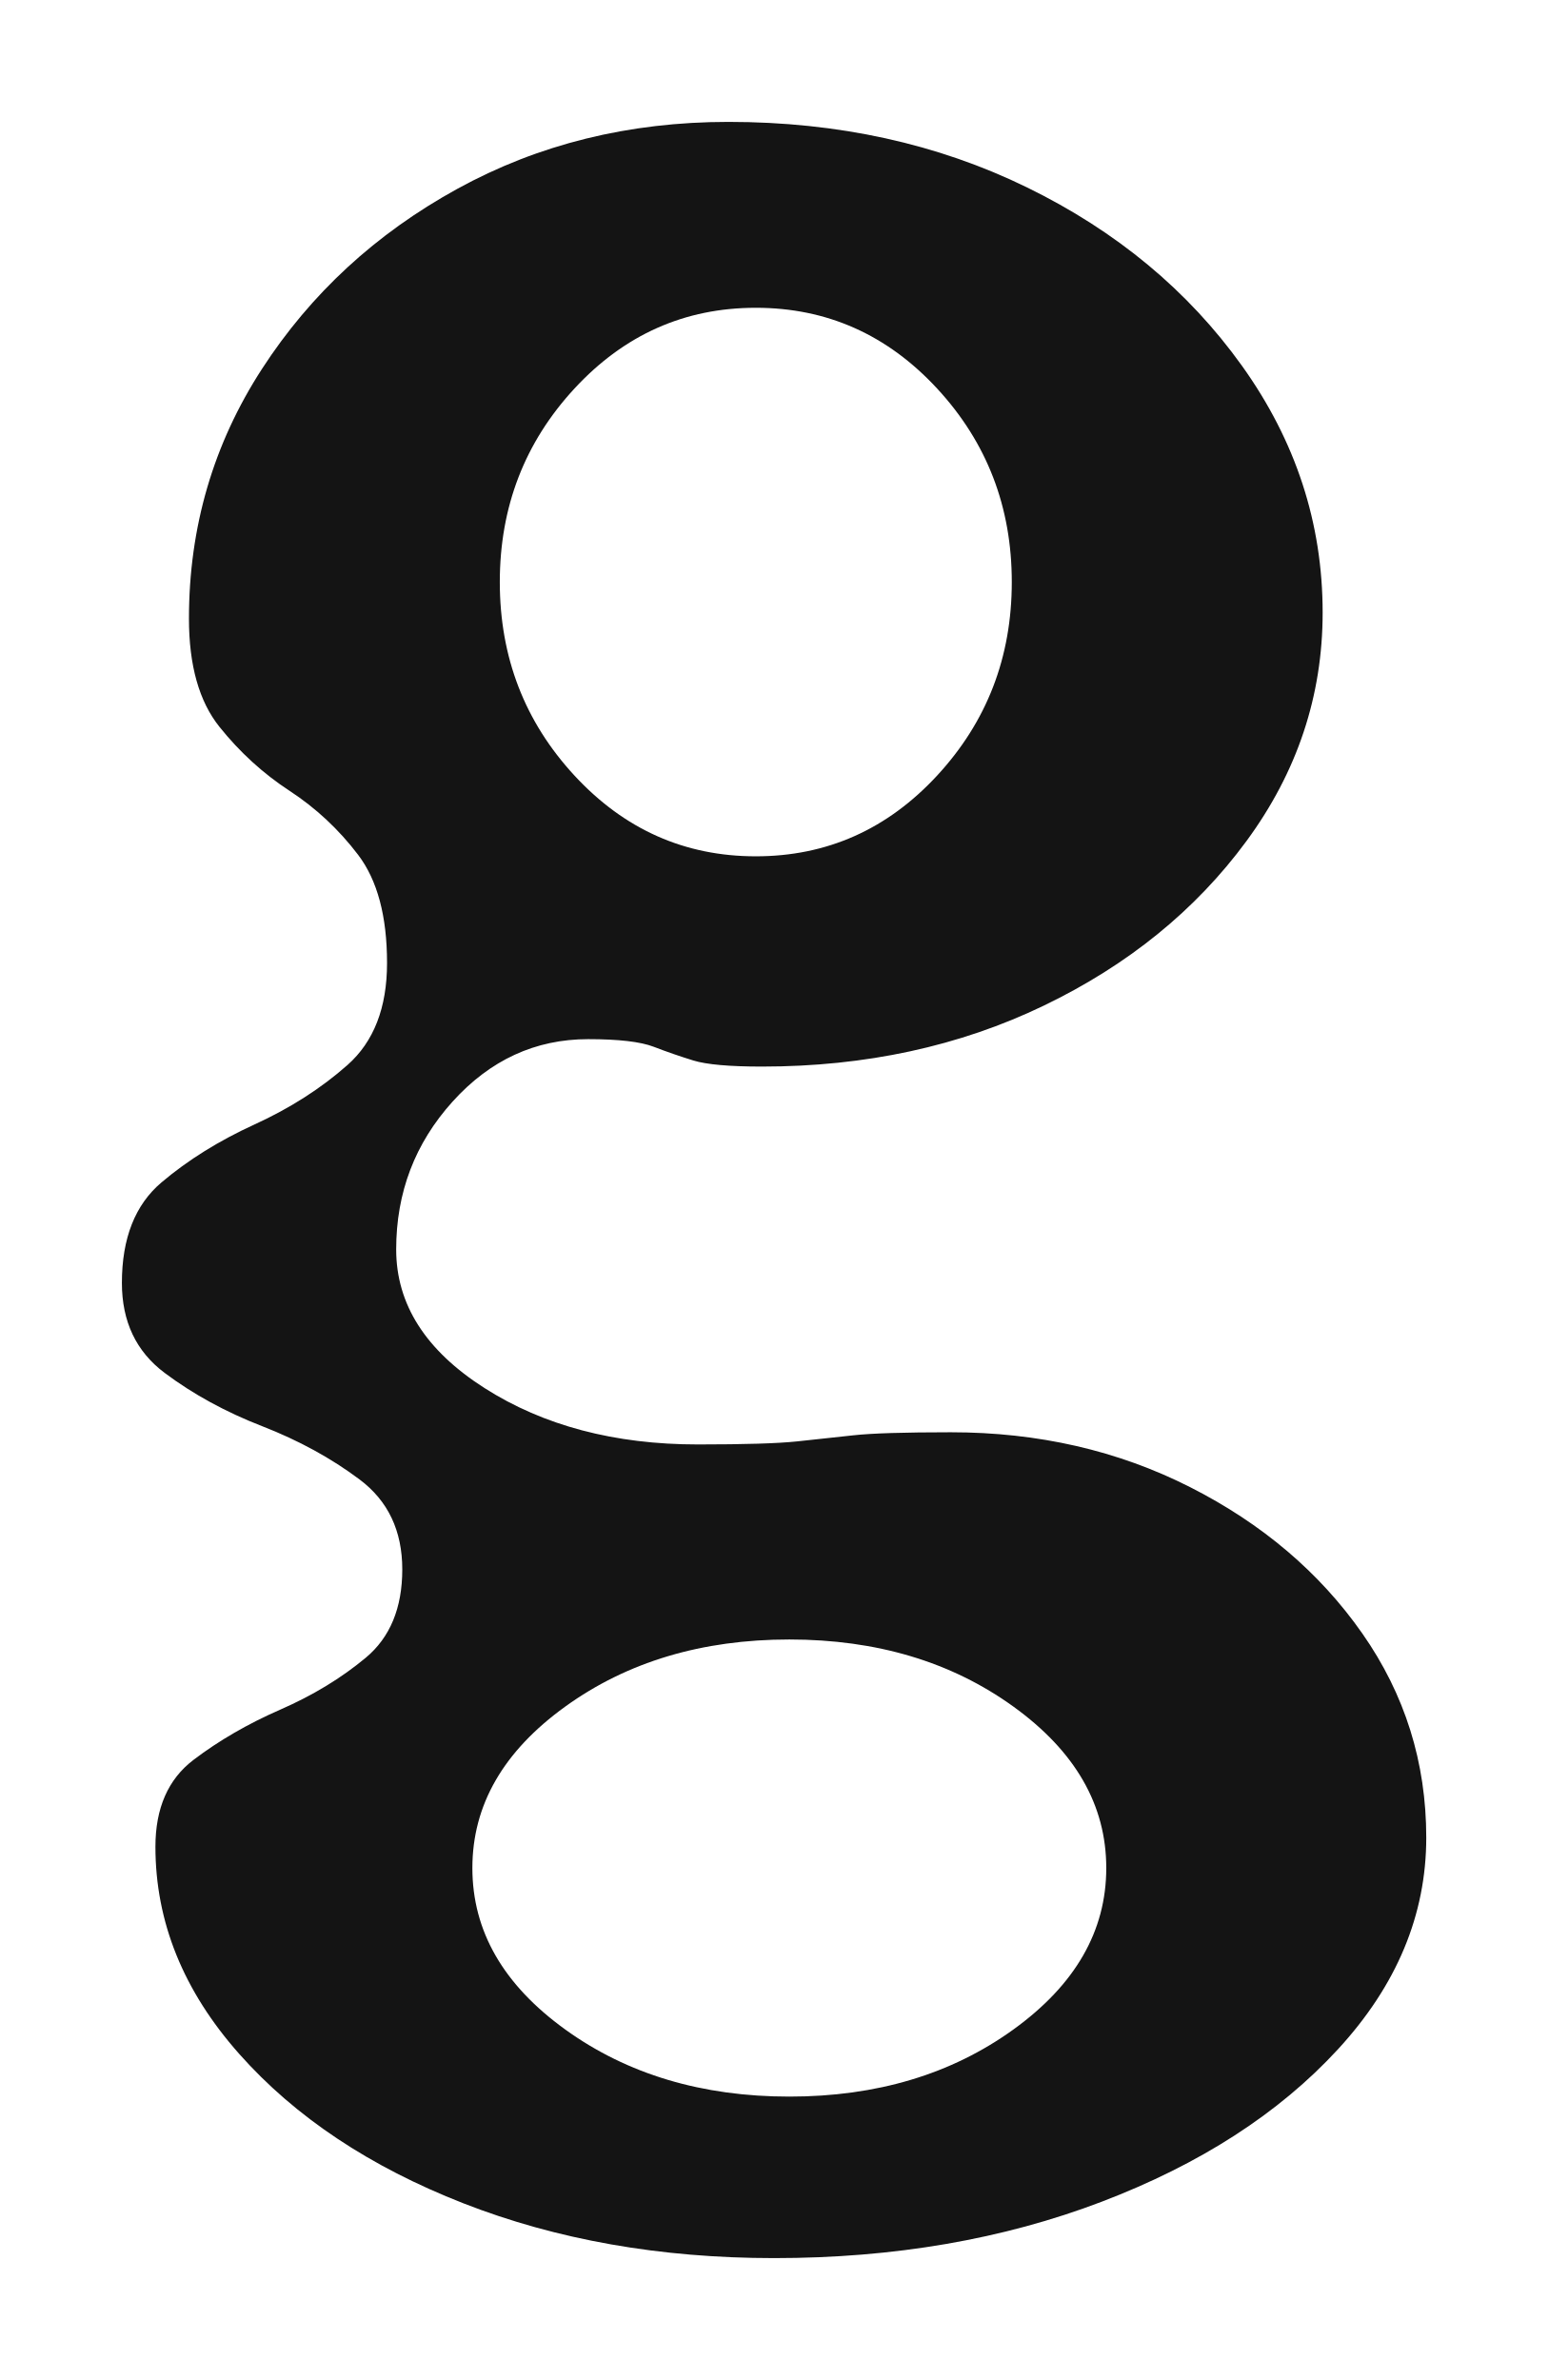
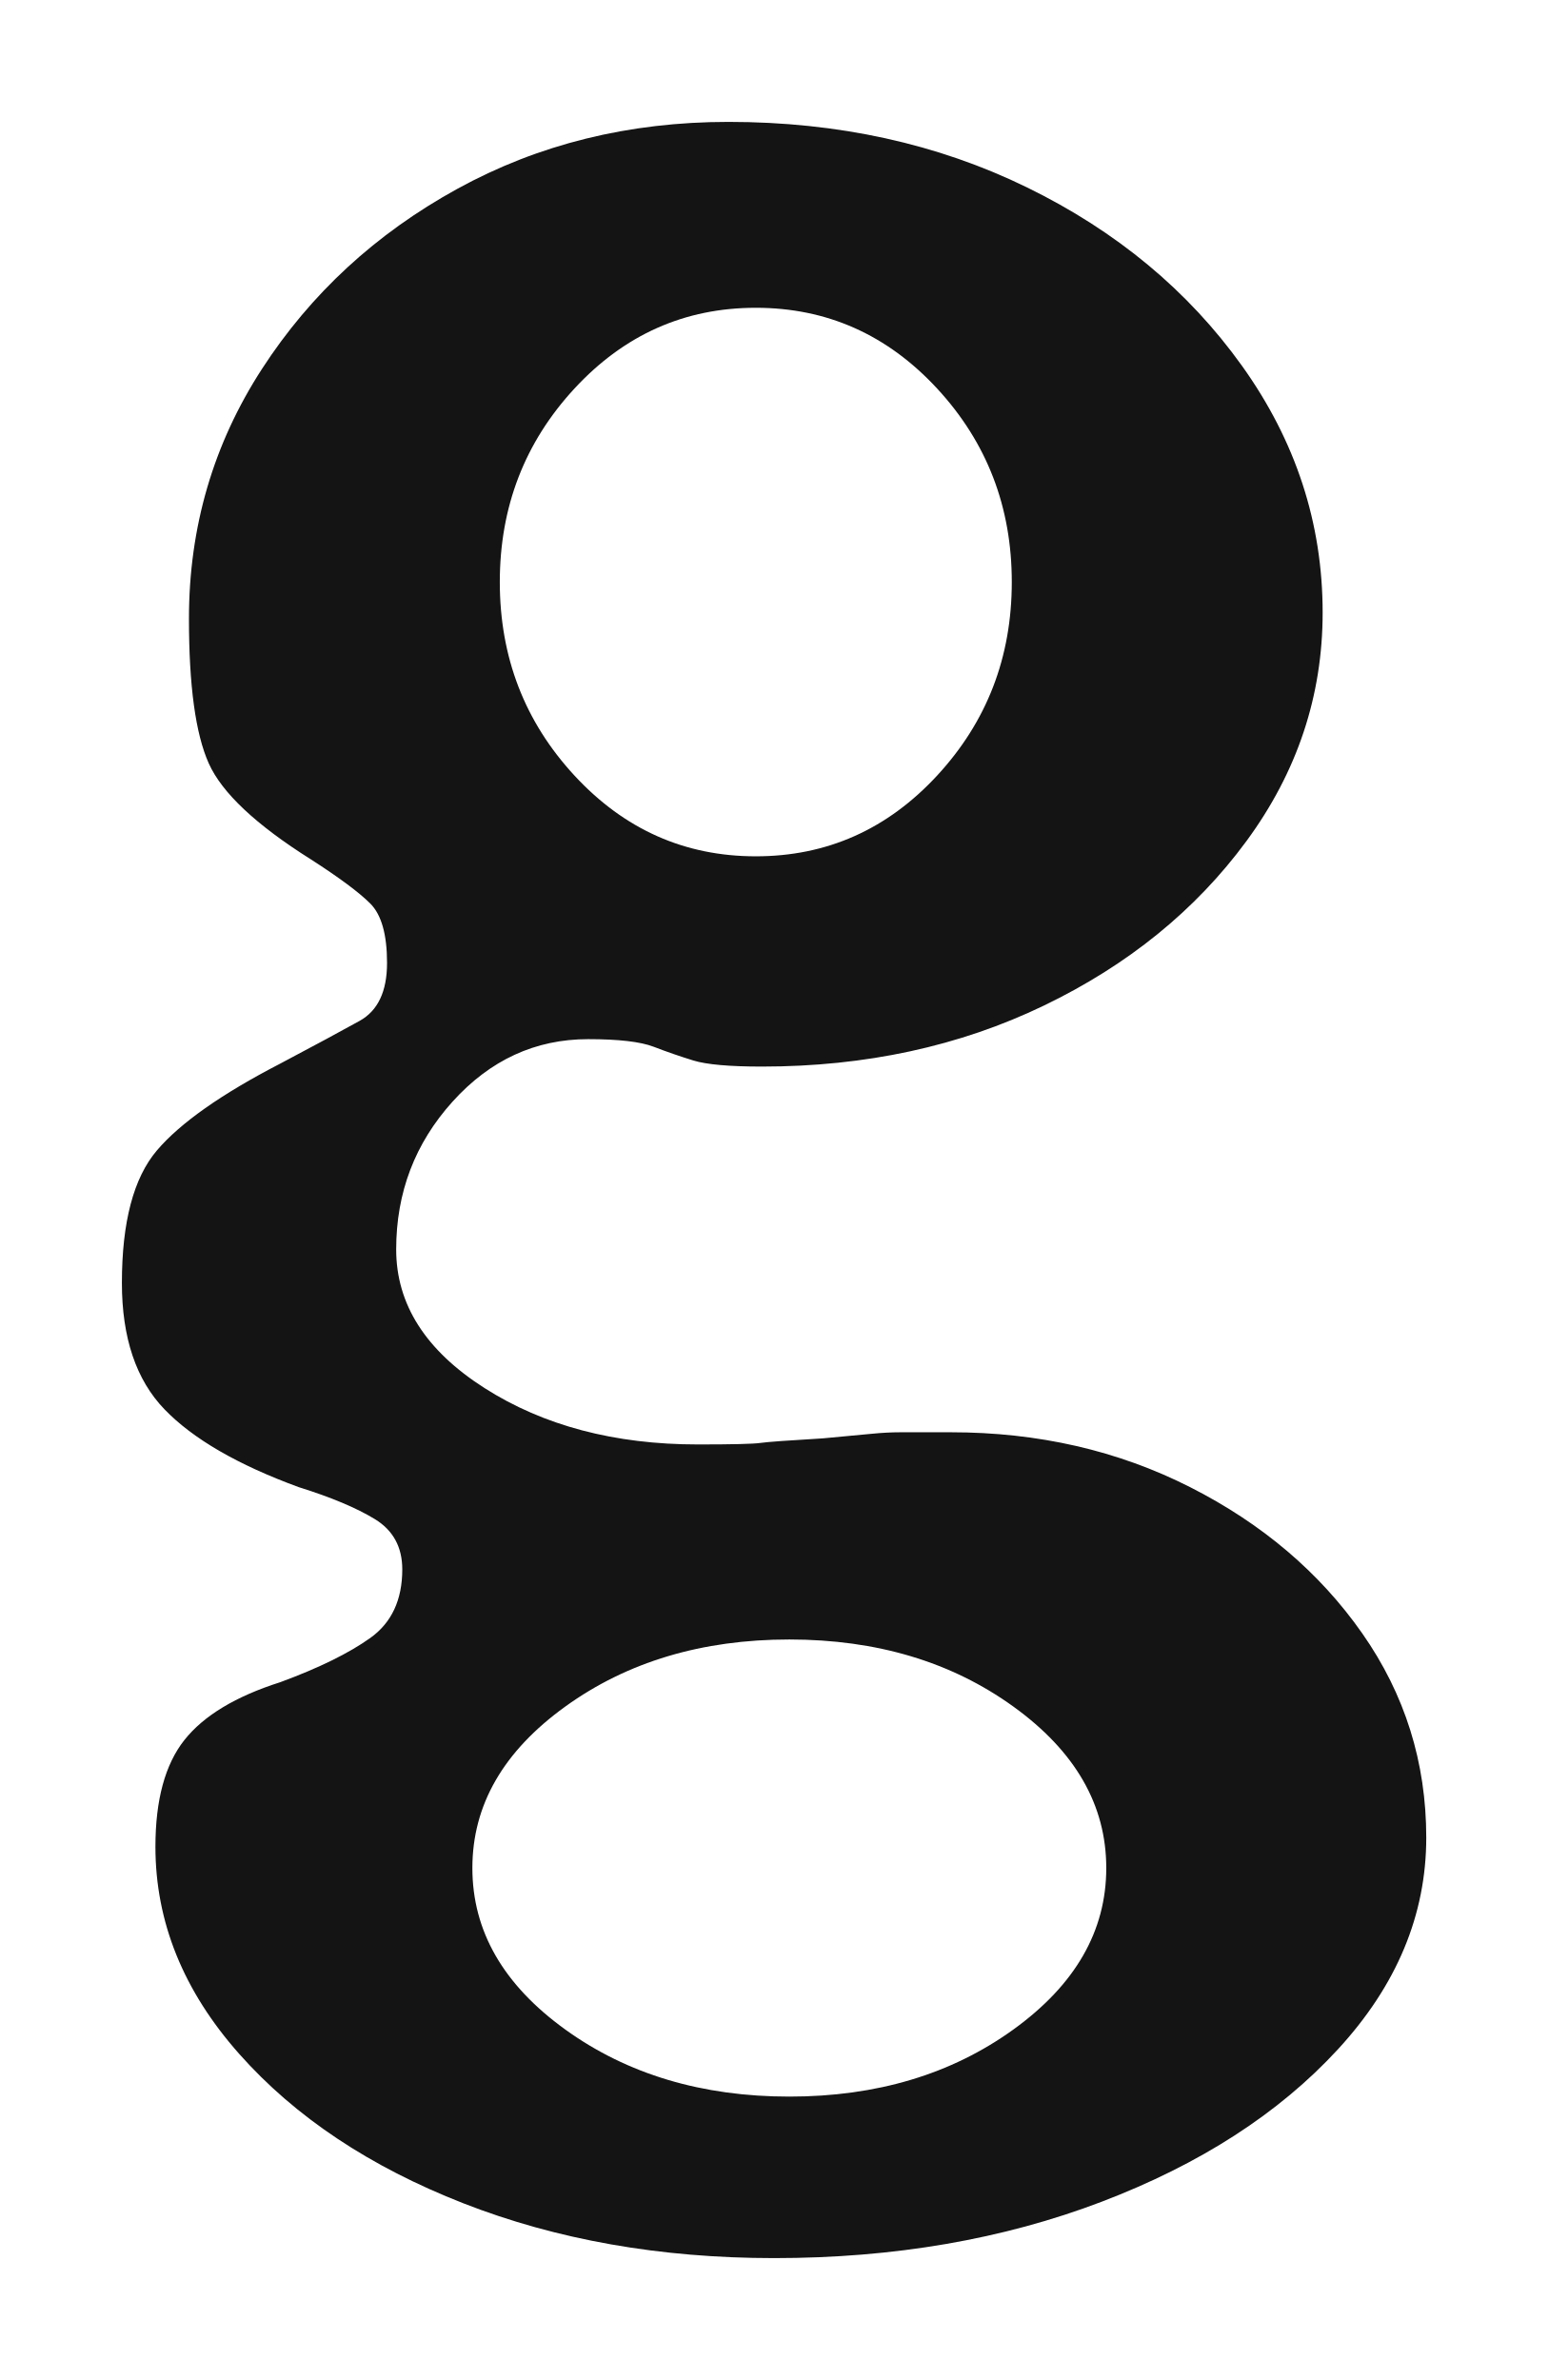
<svg xmlns="http://www.w3.org/2000/svg" viewBox="1 -566 508 781" width="508" height="781">
  <g transform="scale(1,-1)">
-     <path d="M255 -175Q199 -175 153.0 -157.0Q107 -139 79.5 -108.0Q52 -77 52 -40Q52 -21 64.5 -11.5Q77 -2 93.0 5.0Q109 12 121.0 22.0Q133 32 133 51Q133 70 119.0 80.5Q105 91 87.0 98.0Q69 105 55.0 115.5Q41 126 41 145Q41 167 54.0 178.0Q67 189 84.5 197.0Q102 205 115.0 216.5Q128 228 128 250Q128 273 118.5 285.5Q109 298 96.0 306.5Q83 315 73.0 327.5Q63 340 63 363Q63 408 87.0 445.0Q111 482 151.0 504.0Q191 526 240 526Q294 526 338.0 504.5Q382 483 408.5 446.0Q435 409 435 365Q435 324 410.0 290.0Q385 256 343.5 236.0Q302 216 251 216Q235 216 228.5 218.0Q222 220 215.5 222.5Q209 225 194 225Q168 225 149.5 204.5Q131 184 131 156Q131 129 160.0 110.5Q189 92 230 92Q253 92 262.5 93.0Q272 94 281.0 95.0Q290 96 313 96Q356 96 391.5 78.0Q427 60 448.0 30.0Q469 0 469 -37Q469 -75 440.0 -106.5Q411 -138 362.5 -156.5Q314 -175 255 -175ZM249 465Q214 465 189.5 438.5Q165 412 165 375Q165 338 189.5 311.5Q214 285 249 285Q284 285 308.5 311.5Q333 338 333 375Q333 412 308.5 438.5Q284 465 249 465ZM260 28Q217 28 186.5 6.0Q156 -16 156 -47Q156 -78 186.5 -100.0Q217 -122 260 -122Q303 -122 333.5 -100.0Q364 -78 364 -47Q364 -16 333.5 6.0Q303 28 260 28Z" fill="#141414" fill-rule="evenodd" />
+     <path d="M255 -175Q199 -175 153.0 -157.0Q107 -139 79.5 -108.0Q52 -77 52 -40Q52 -17 61.5 -5.0Q71 7 93 14Q112 21 122.5 28.5Q133 36 133 51Q133 62 124.0 67.5Q115 73 99 78Q69 89 55.0 103.5Q41 118 41 145Q41 175 52.5 188.5Q64 202 93 217Q110 226 119.0 231.0Q128 236 128 250Q128 264 122.5 269.5Q117 275 103 284Q76 301 69.5 315.5Q63 330 63 363Q63 408 87.0 445.0Q111 482 151.0 504.0Q191 526 240 526Q294 526 338.0 504.5Q382 483 408.5 446.0Q435 409 435 365Q435 324 410.0 290.0Q385 256 343.5 236.0Q302 216 251 216Q235 216 228.5 218.0Q222 220 215.5 222.5Q209 225 194 225Q168 225 149.5 204.5Q131 184 131 156Q131 129 160.0 110.5Q189 92 230 92Q247 92 250.5 92.5Q254 93 271 94Q282 95 287.0 95.5Q292 96 296.5 96.0Q301 96 313 96Q356 96 391.5 78.0Q427 60 448.0 30.0Q469 0 469 -37Q469 -75 440.0 -106.5Q411 -138 362.5 -156.5Q314 -175 255 -175ZM249 465Q214 465 189.5 438.5Q165 412 165 375Q165 338 189.5 311.5Q214 285 249 285Q284 285 308.5 311.5Q333 338 333 375Q333 412 308.5 438.5Q284 465 249 465ZM260 28Q217 28 186.5 6.0Q156 -16 156 -47Q156 -78 186.5 -100.0Q217 -122 260 -122Q303 -122 333.5 -100.0Q364 -78 364 -47Q364 -16 333.5 6.0Q303 28 260 28Z" fill="#141414" fill-rule="evenodd" />
  </g>
</svg>
